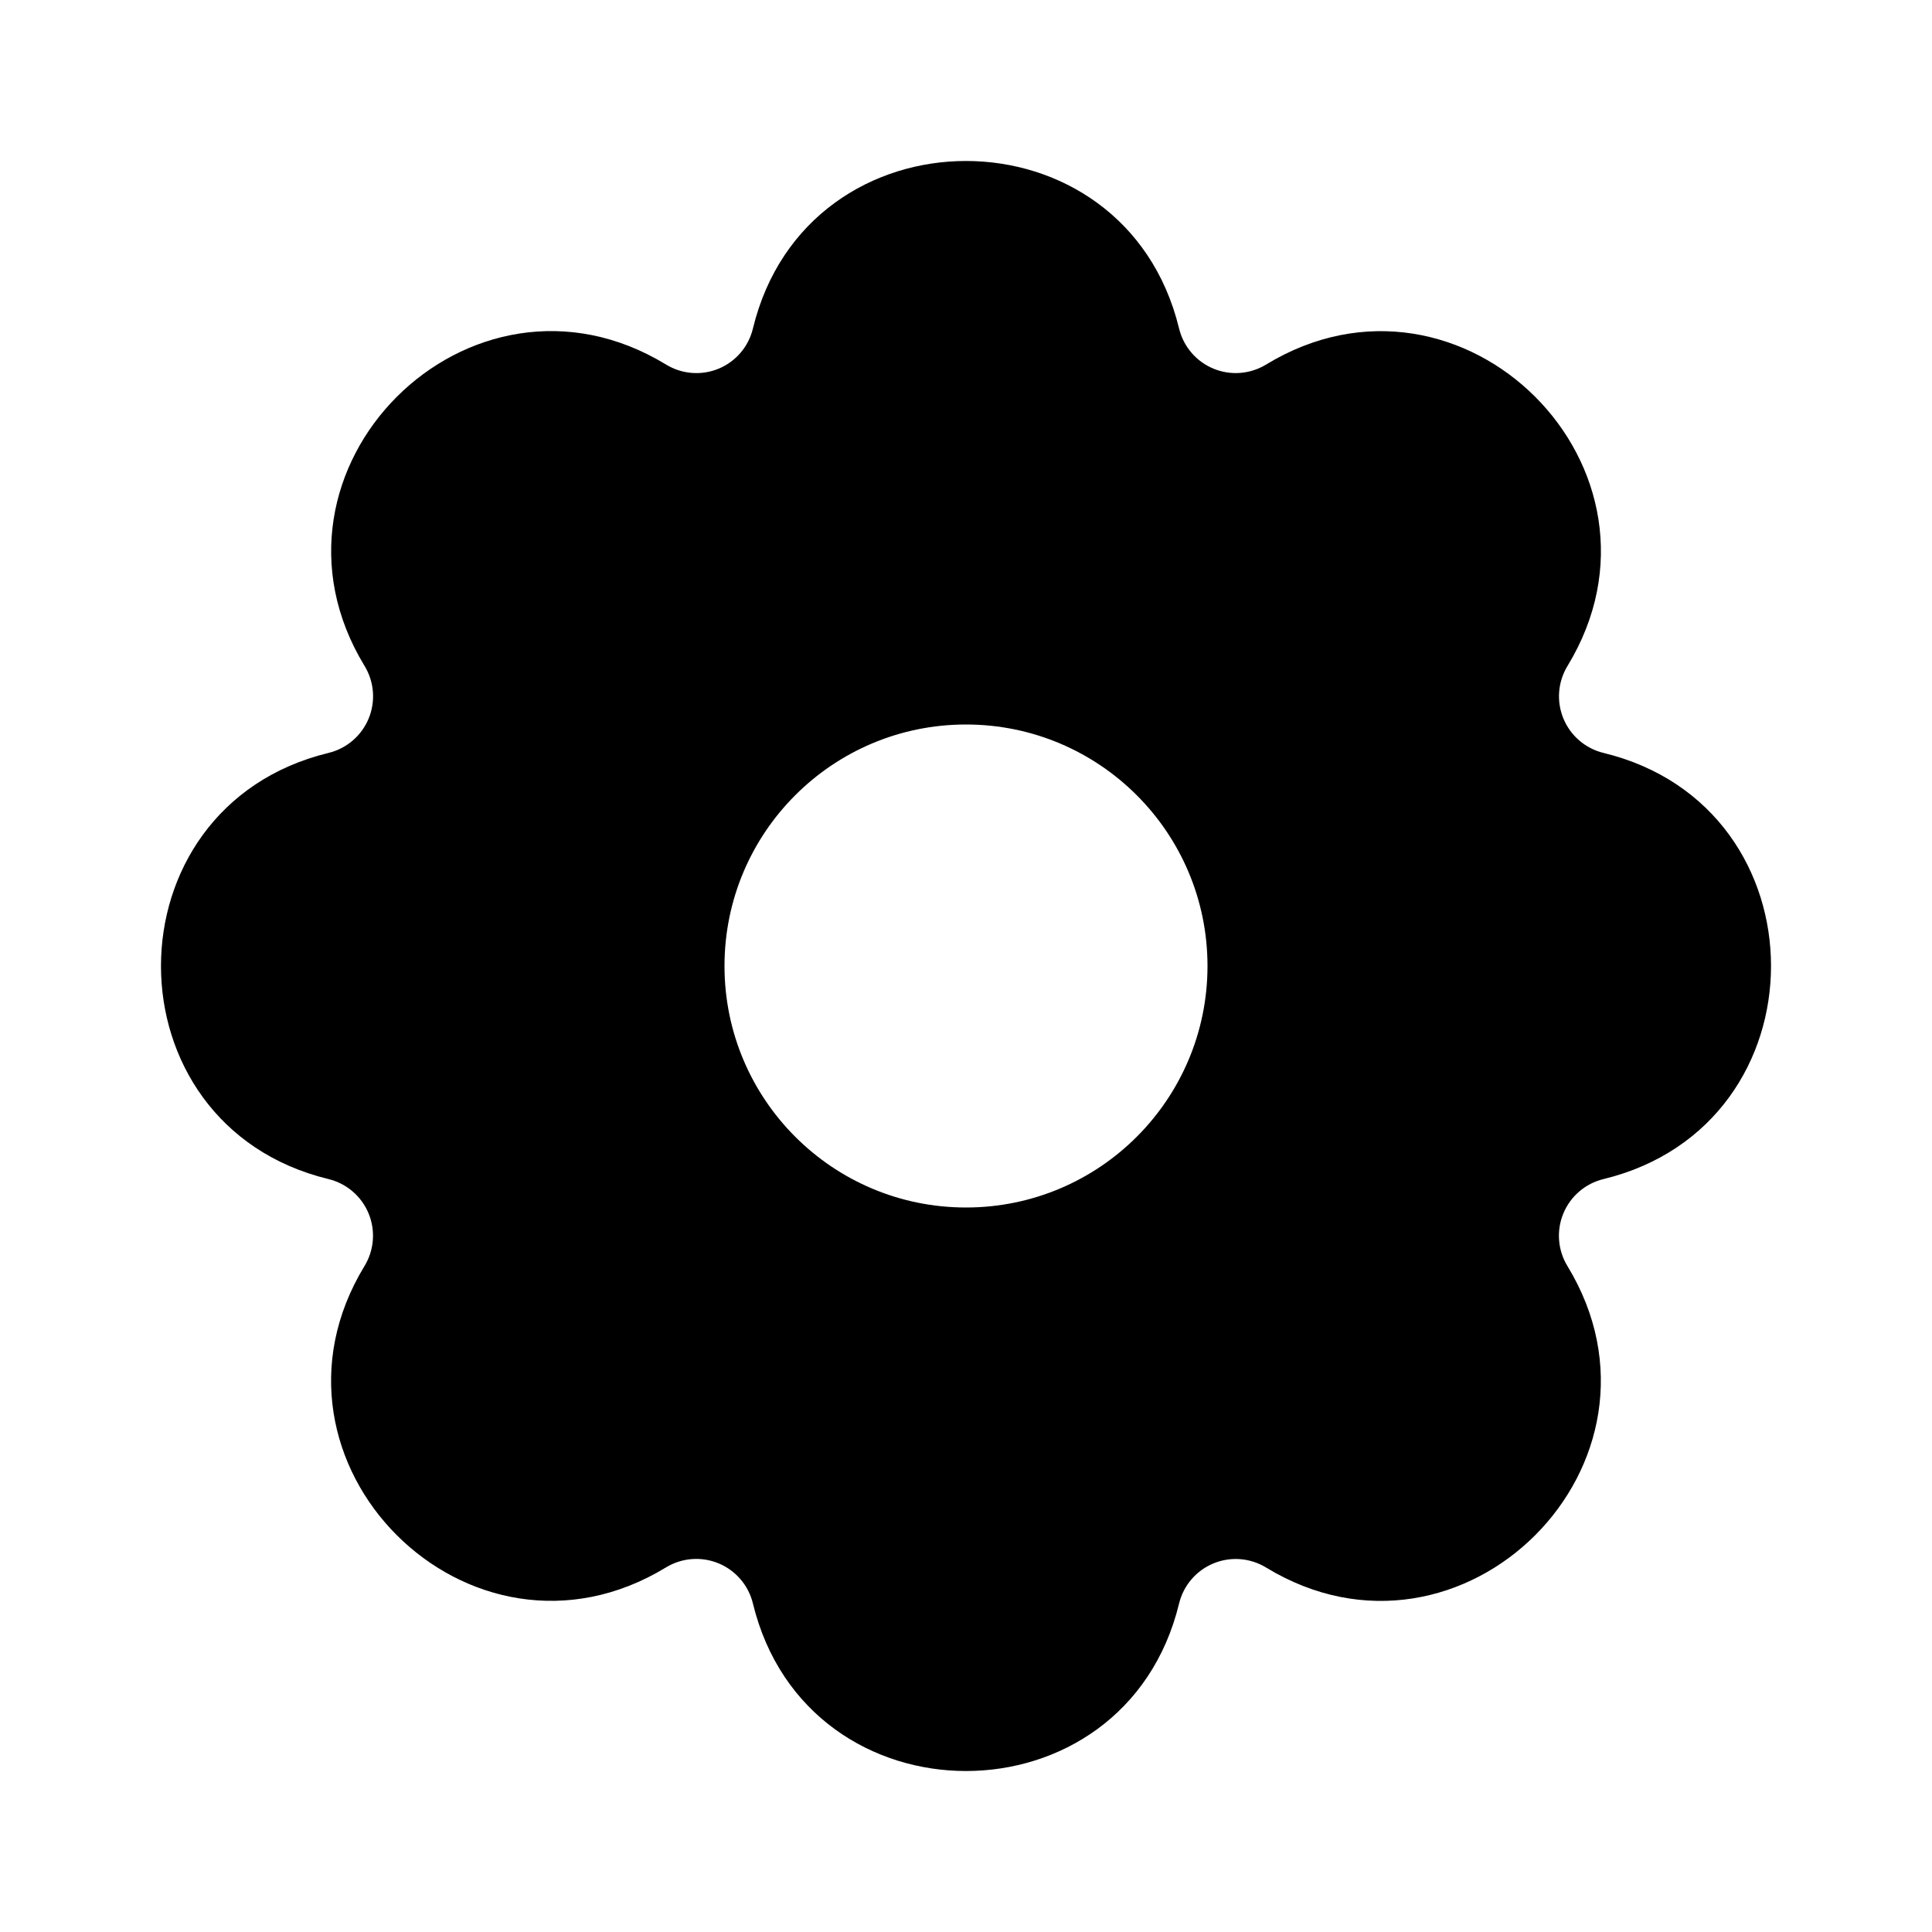
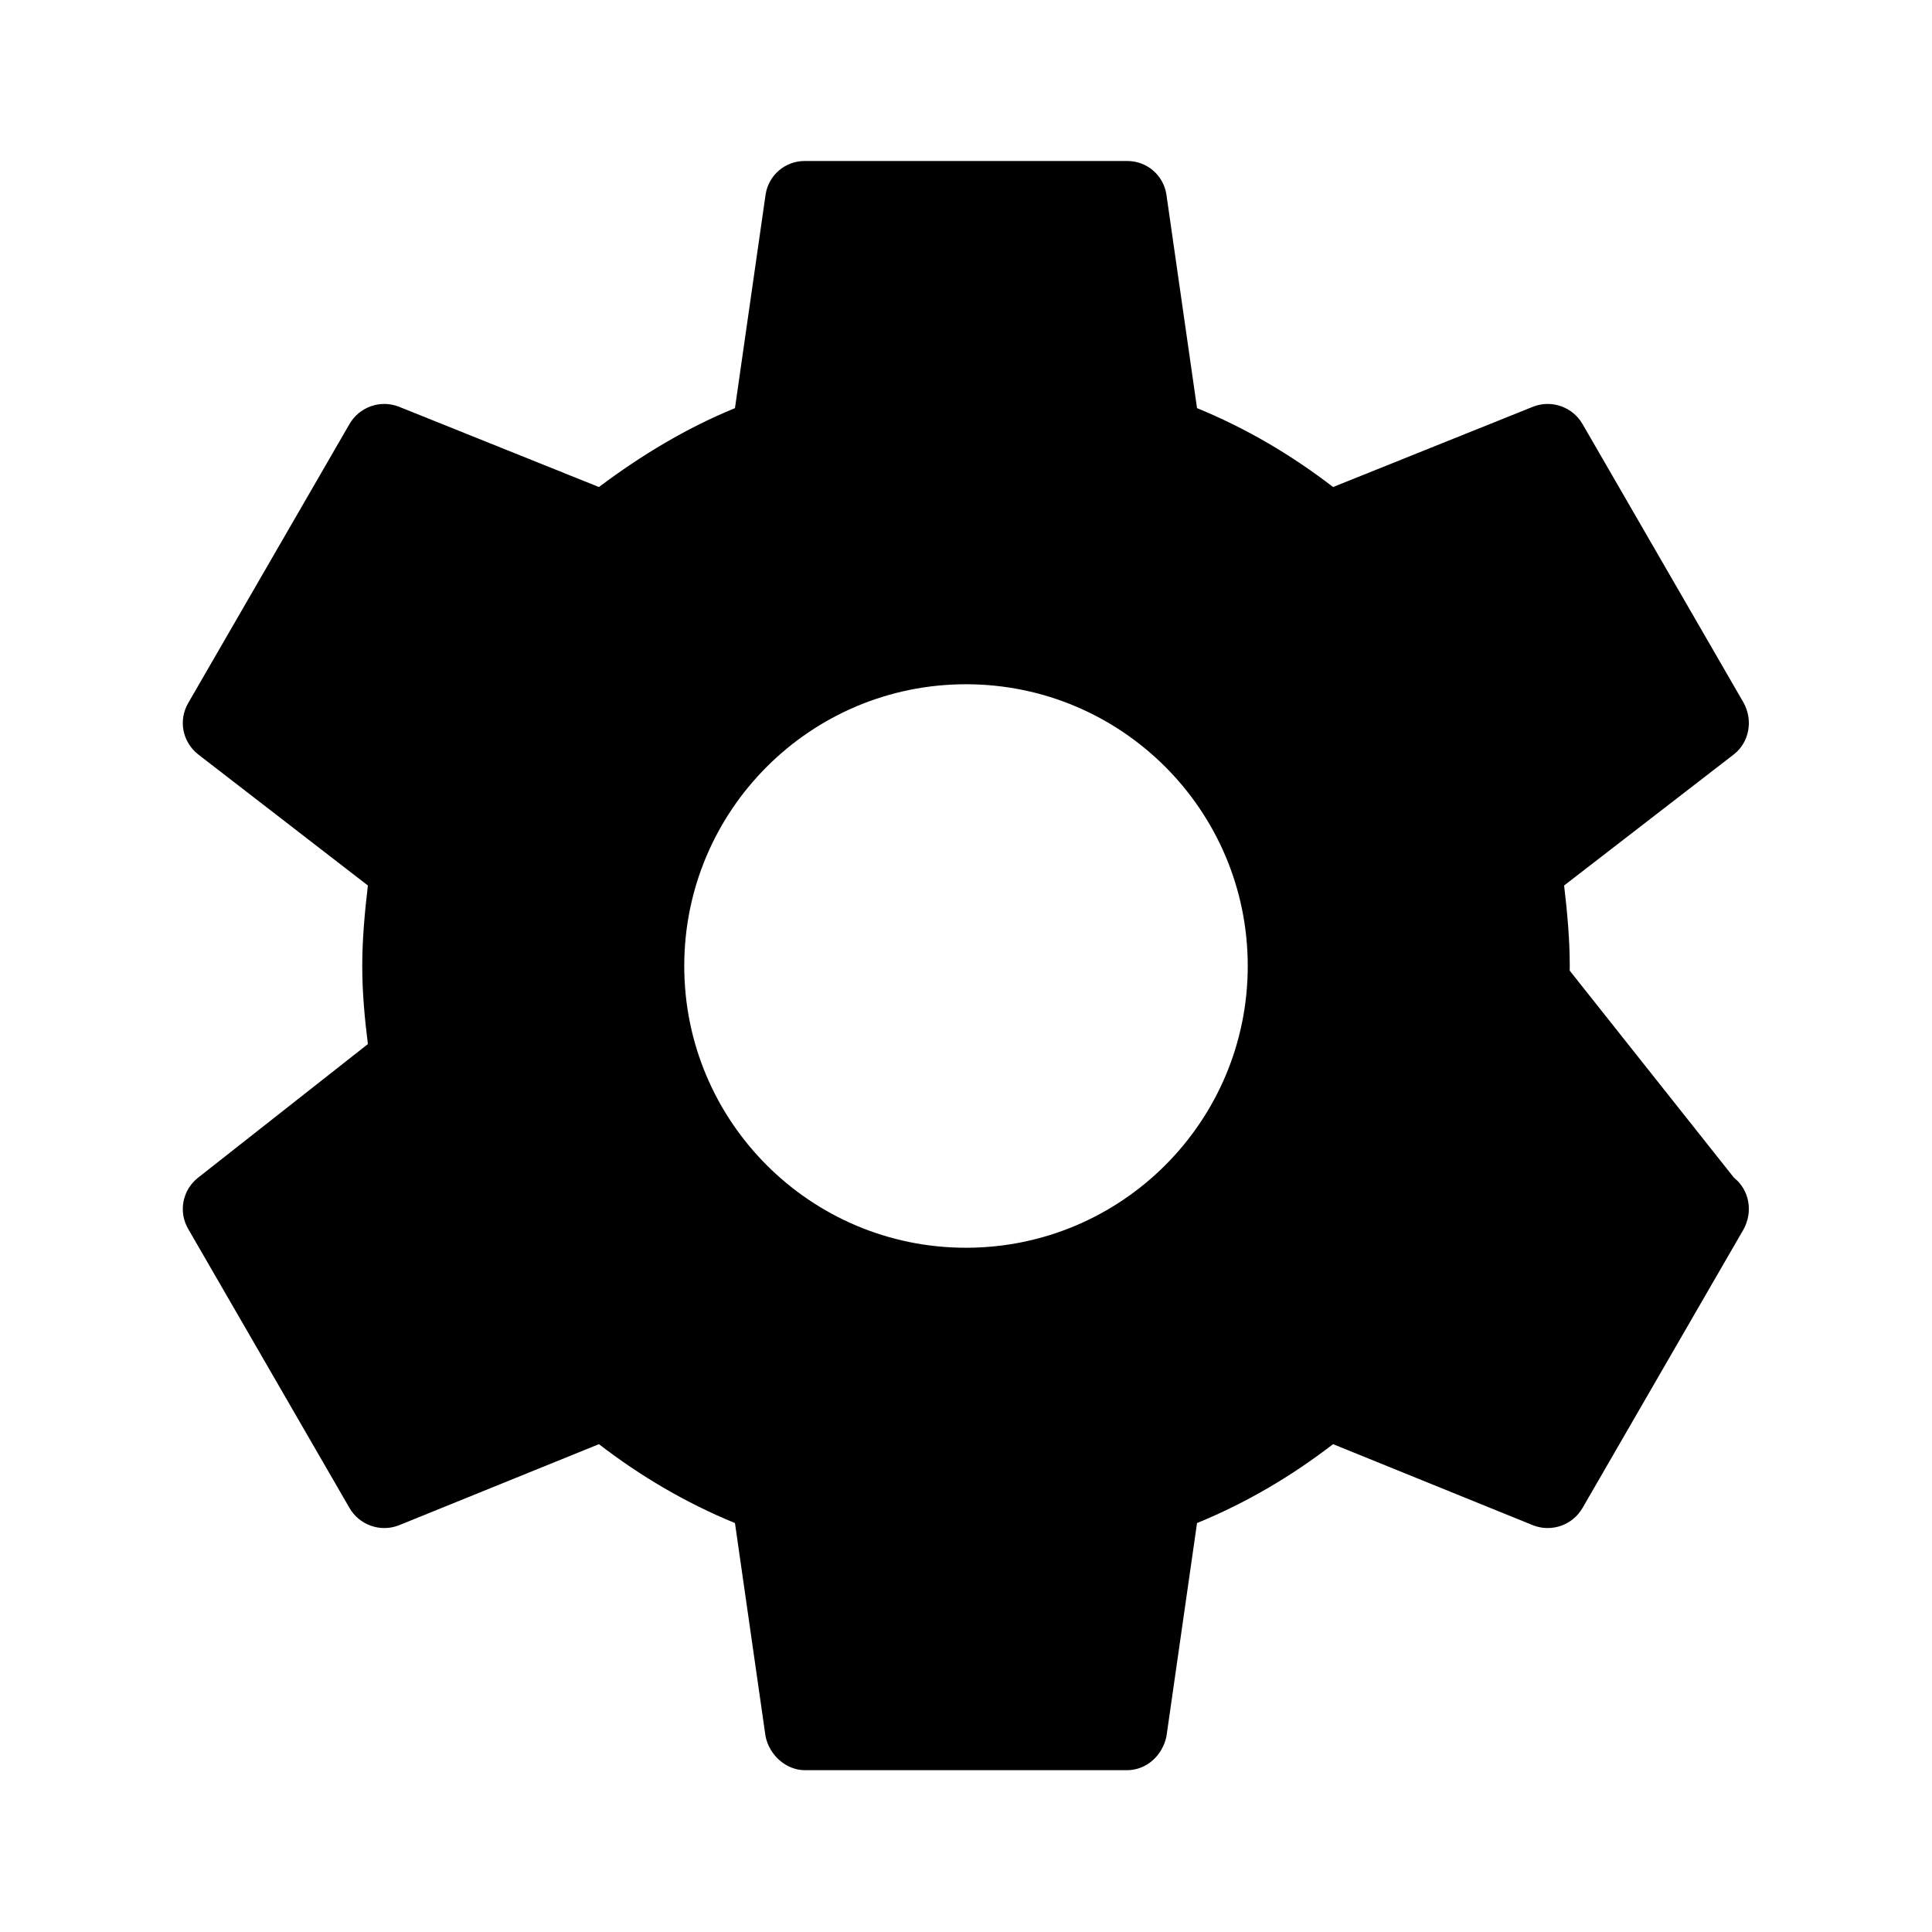
- <svg xmlns="http://www.w3.org/2000/svg" width="24" height="24" viewBox="0 0 24 24" fill="currentColor" class="icon icon-tabler icons-tabler-filled icon-tabler-settings">
-   <path stroke="none" d="M0 0h24v24H0z" fill="none" />
-   <path d="M14.647 4.081a.724 .724 0 0 0 1.08 .448c2.439 -1.485 5.23 1.305 3.745 3.744a.724 .724 0 0 0 .447 1.08c2.775 .673 2.775 4.62 0 5.294a.724 .724 0 0 0 -.448 1.08c1.485 2.439 -1.305 5.23 -3.744 3.745a.724 .724 0 0 0 -1.08 .447c-.673 2.775 -4.62 2.775 -5.294 0a.724 .724 0 0 0 -1.08 -.448c-2.439 1.485 -5.23 -1.305 -3.745 -3.744a.724 .724 0 0 0 -.447 -1.08c-2.775 -.673 -2.775 -4.62 0 -5.294a.724 .724 0 0 0 .448 -1.08c-1.485 -2.439 1.305 -5.23 3.744 -3.745a.722 .722 0 0 0 1.08 -.447c.673 -2.775 4.62 -2.775 5.294 0zm-2.647 4.919a3 3 0 1 0 0 6a3 3 0 0 0 0 -6" />
+ <svg xmlns="http://www.w3.org/2000/svg" width="24" height="24" viewBox="0 0 24 24" fill="black">
+   <path d="M12 15.5A3.5 3.5 0 0 1 8.5 12 3.5 3.5 0 0 1 12 8.5a3.5 3.5 0 0 1 3.5 3.5 3.5 3.5 0 0 1-3.5 3.5m7.43-2.53c.04-.32.07-.64.07-.97s-.03-.66-.07-1l2.11-1.63c.19-.15.24-.42.12-.64l-2-3.46a.5.5 0 0 0-.61-.22l-2.49 1c-.52-.4-1.08-.73-1.69-.98l-.38-2.65A.49.49 0 0 0 14 2h-4a.49.49 0 0 0-.49.42l-.38 2.65c-.61.25-1.17.59-1.69.98l-2.49-1a.5.5 0 0 0-.61.22l-2 3.46c-.13.22-.07.49.12.64L4.57 11c-.04.34-.07.67-.07 1s.03.65.07.97l-2.11 1.66c-.19.15-.25.42-.12.64l2 3.46a.5.5 0 0 0 .61.22l2.49-1.01c.52.4 1.08.73 1.69.98l.38 2.65c.05.24.26.42.49.42h4c.24 0 .44-.18.49-.42l.38-2.65c.61-.25 1.17-.58 1.69-.98l2.49 1.01a.5.5 0 0 0 .61-.22l2-3.46c.12-.22.07-.49-.12-.64L19.43 11.97Z" />
</svg>
